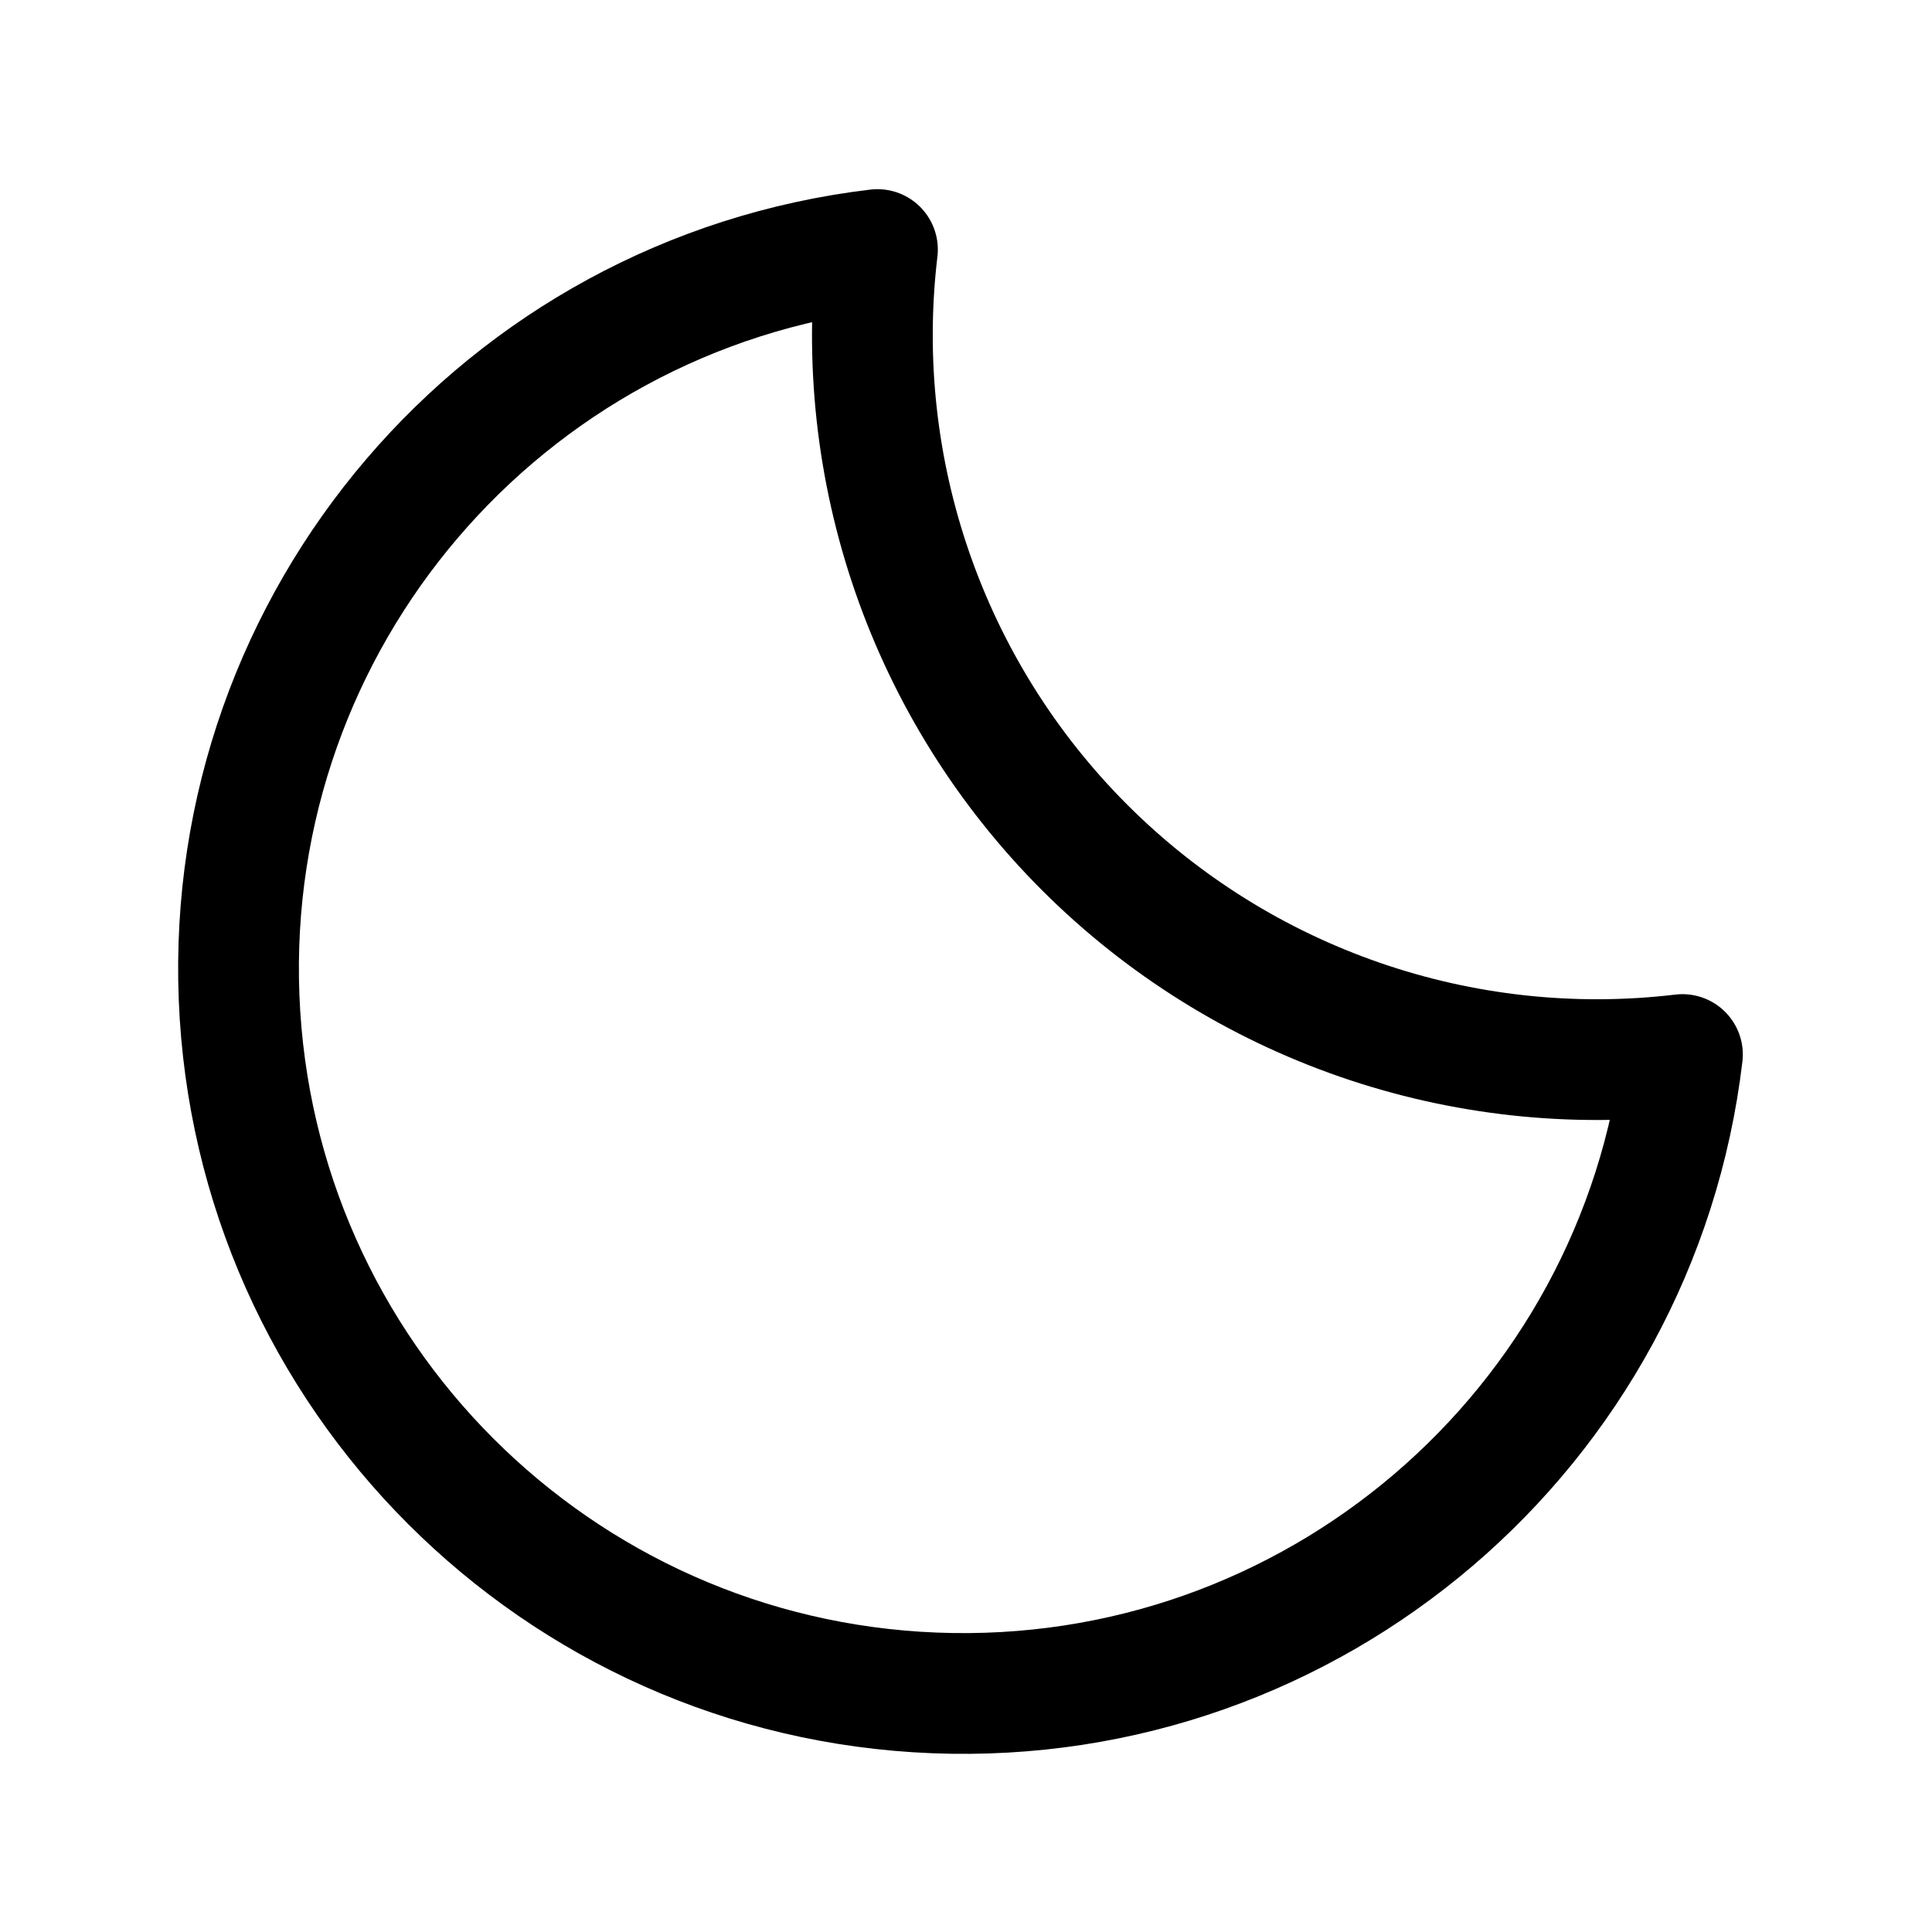
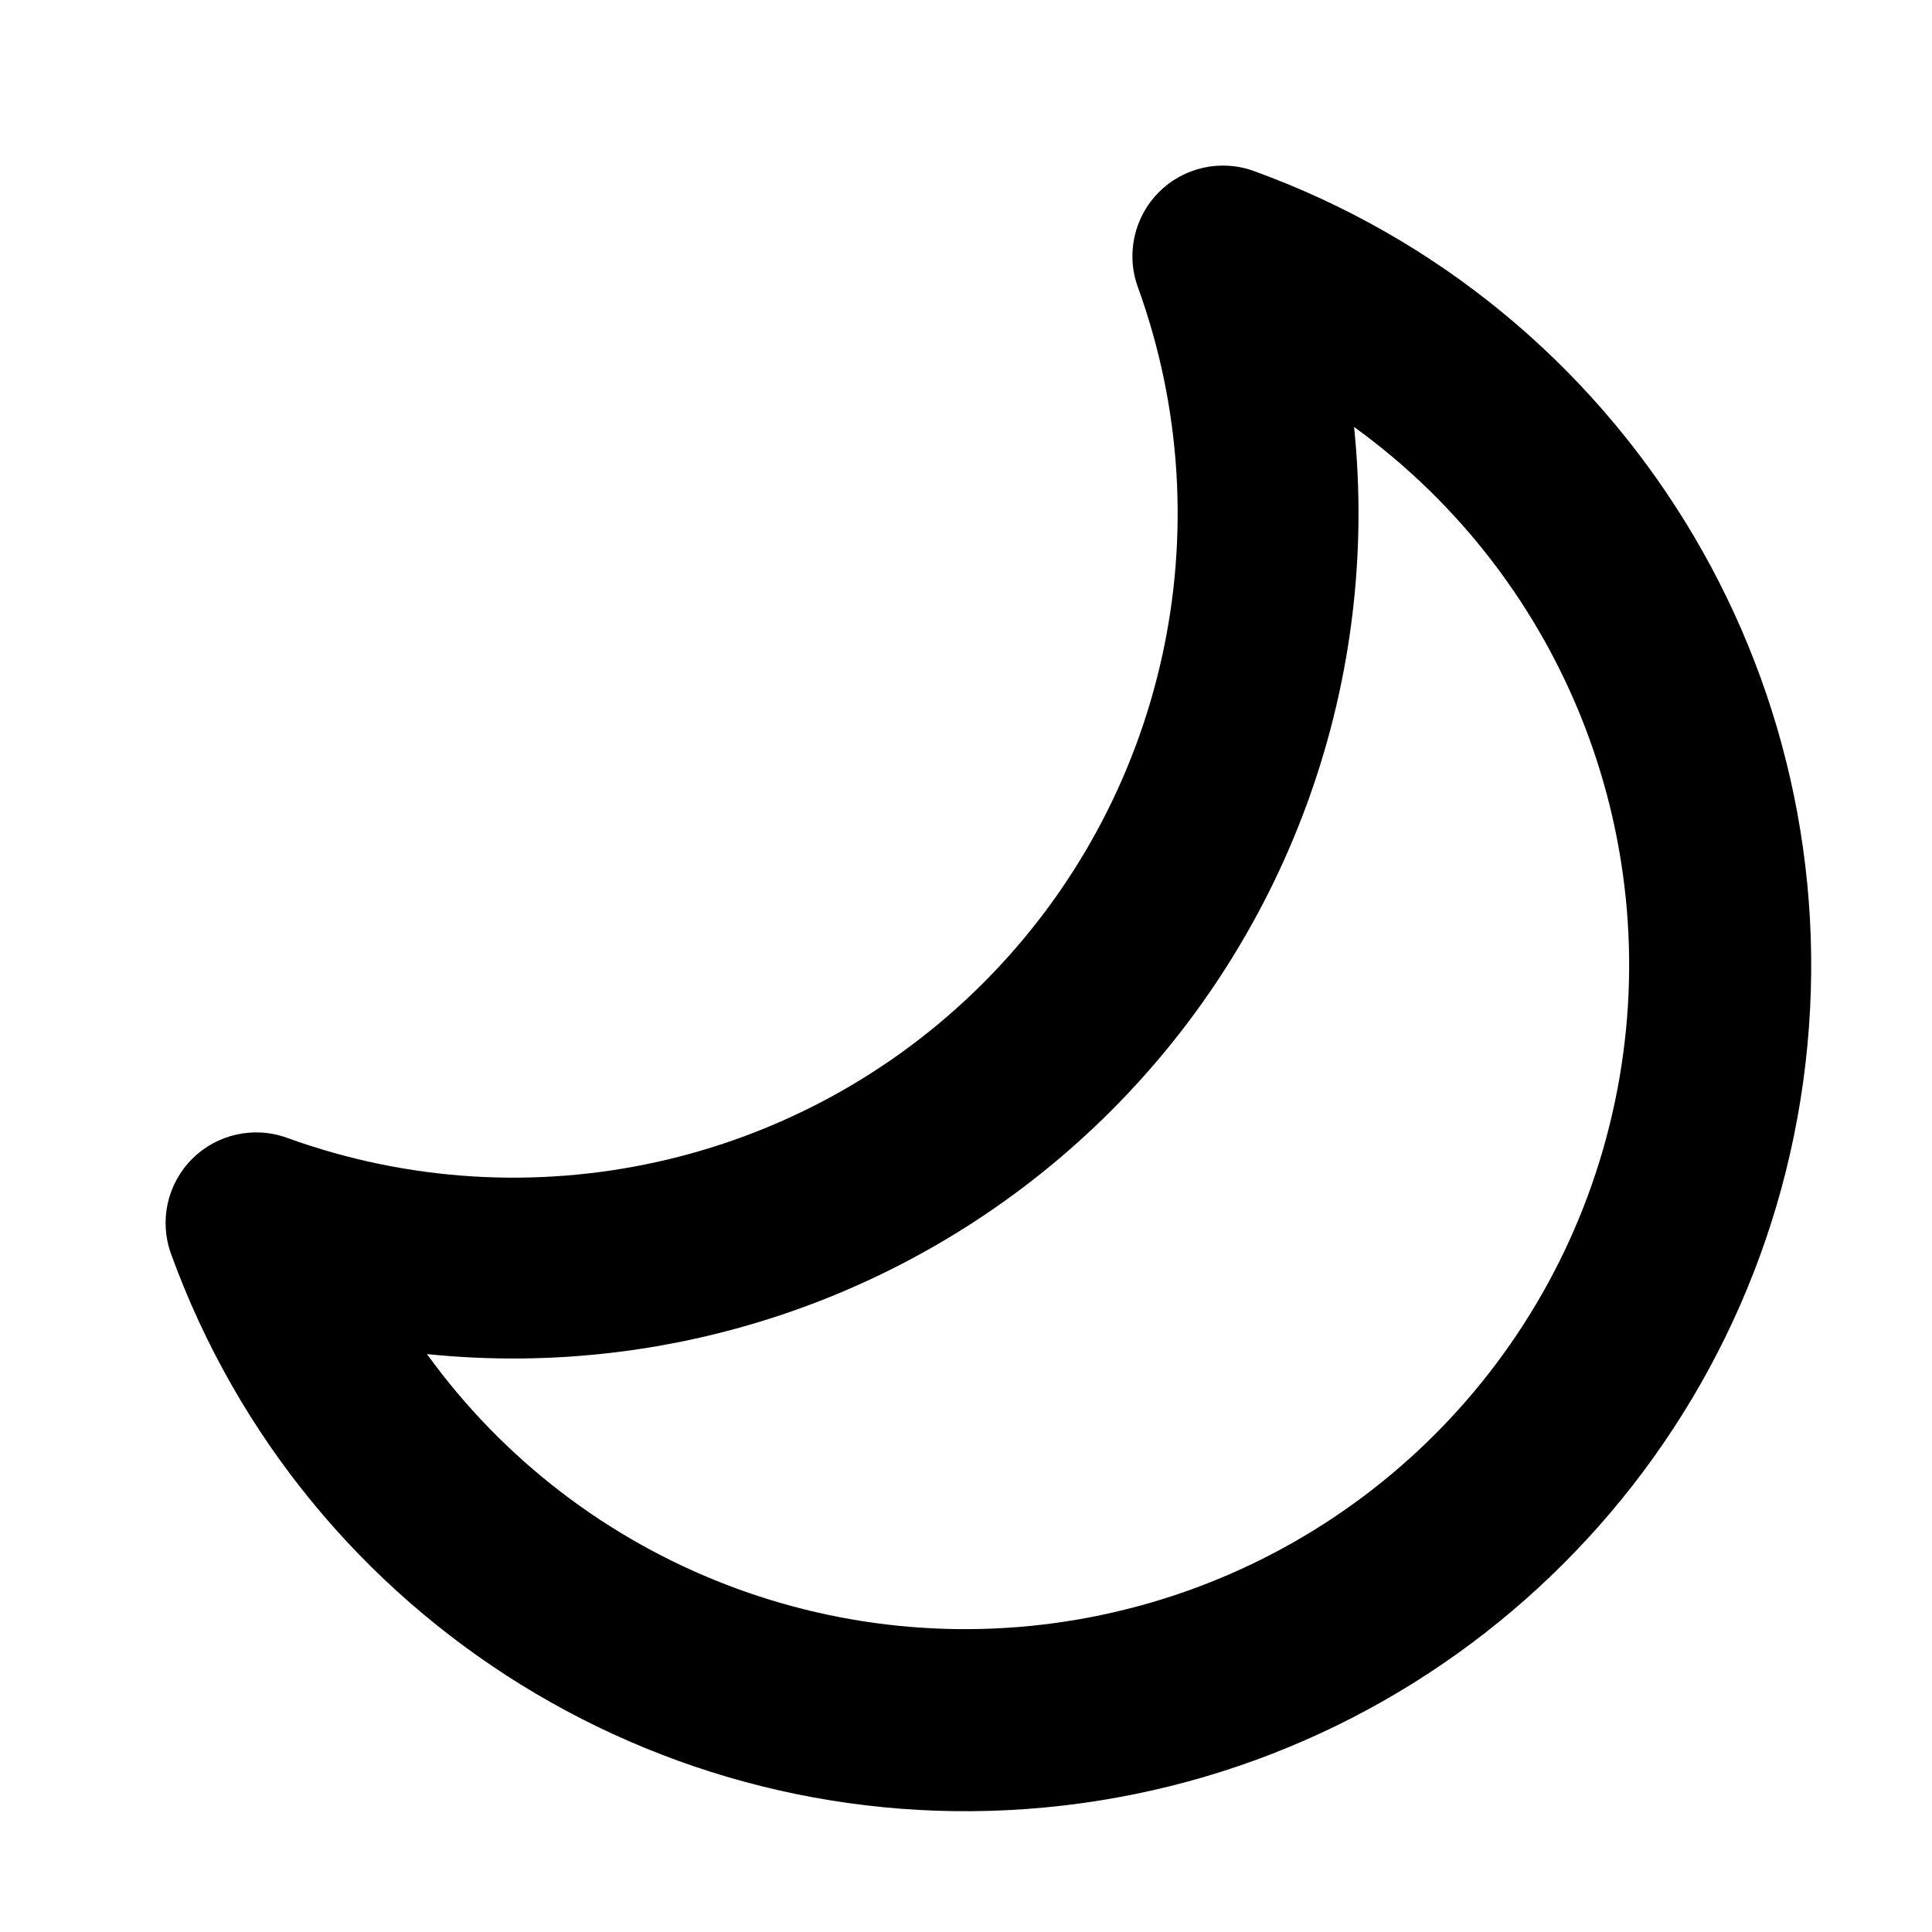
- <svg xmlns="http://www.w3.org/2000/svg" viewBox="0 0 24 24" fill="none" stroke="currentColor" stroke-width="1.5" stroke-linecap="round" stroke-linejoin="round">
-   <path d="M20.9 13.1A9 9 0 0 1 10.9 3.1a9 9 0 1 0 10 10Z" />
+ <svg xmlns="http://www.w3.org/2000/svg" viewBox="0 0 16 16" fill="currentColor">
+   <path d="M9.598 1.591a.749.749 0 0 1 .785-.175 7.001 7.001 0 1 1-8.967 8.967.75.75 0 0 1 .961-.96 5.5 5.5 0 0 0 7.046-7.046.75.75 0 0 1 .175-.786Zm1.616 1.945a7 7 0 0 1-7.678 7.678 5.499 5.499 0 1 0 7.678-7.678Z" />
</svg>
